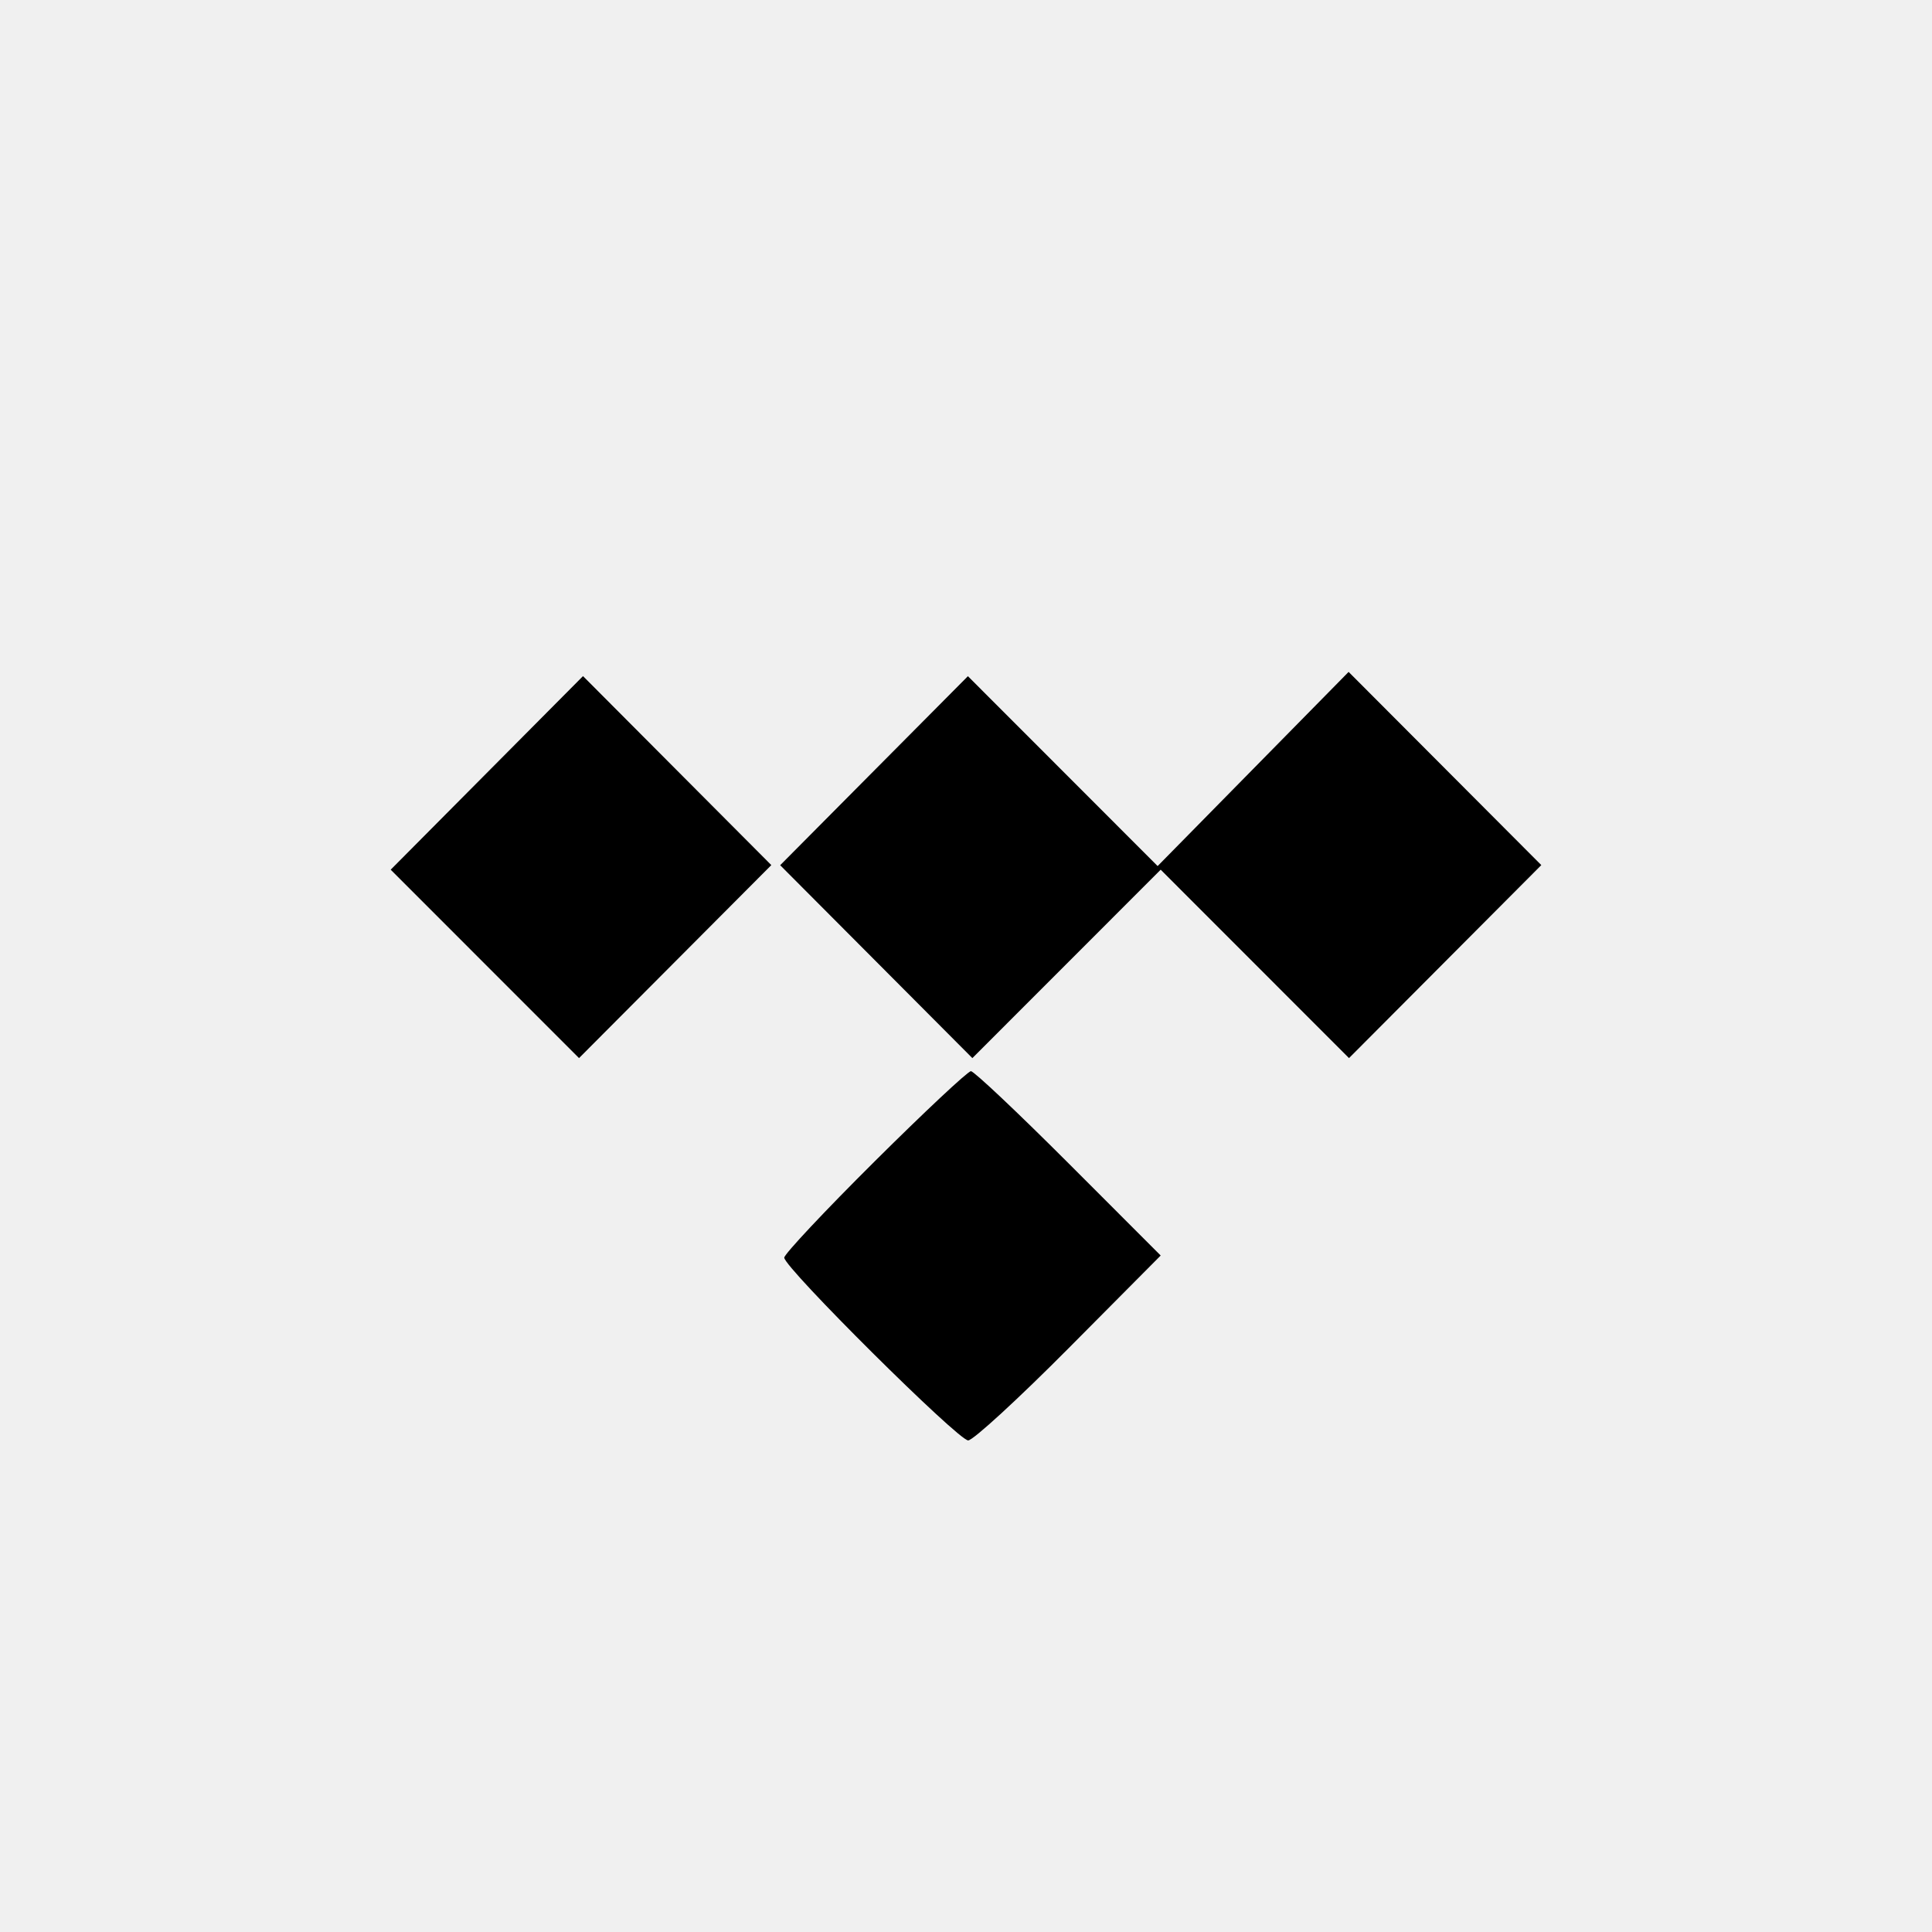
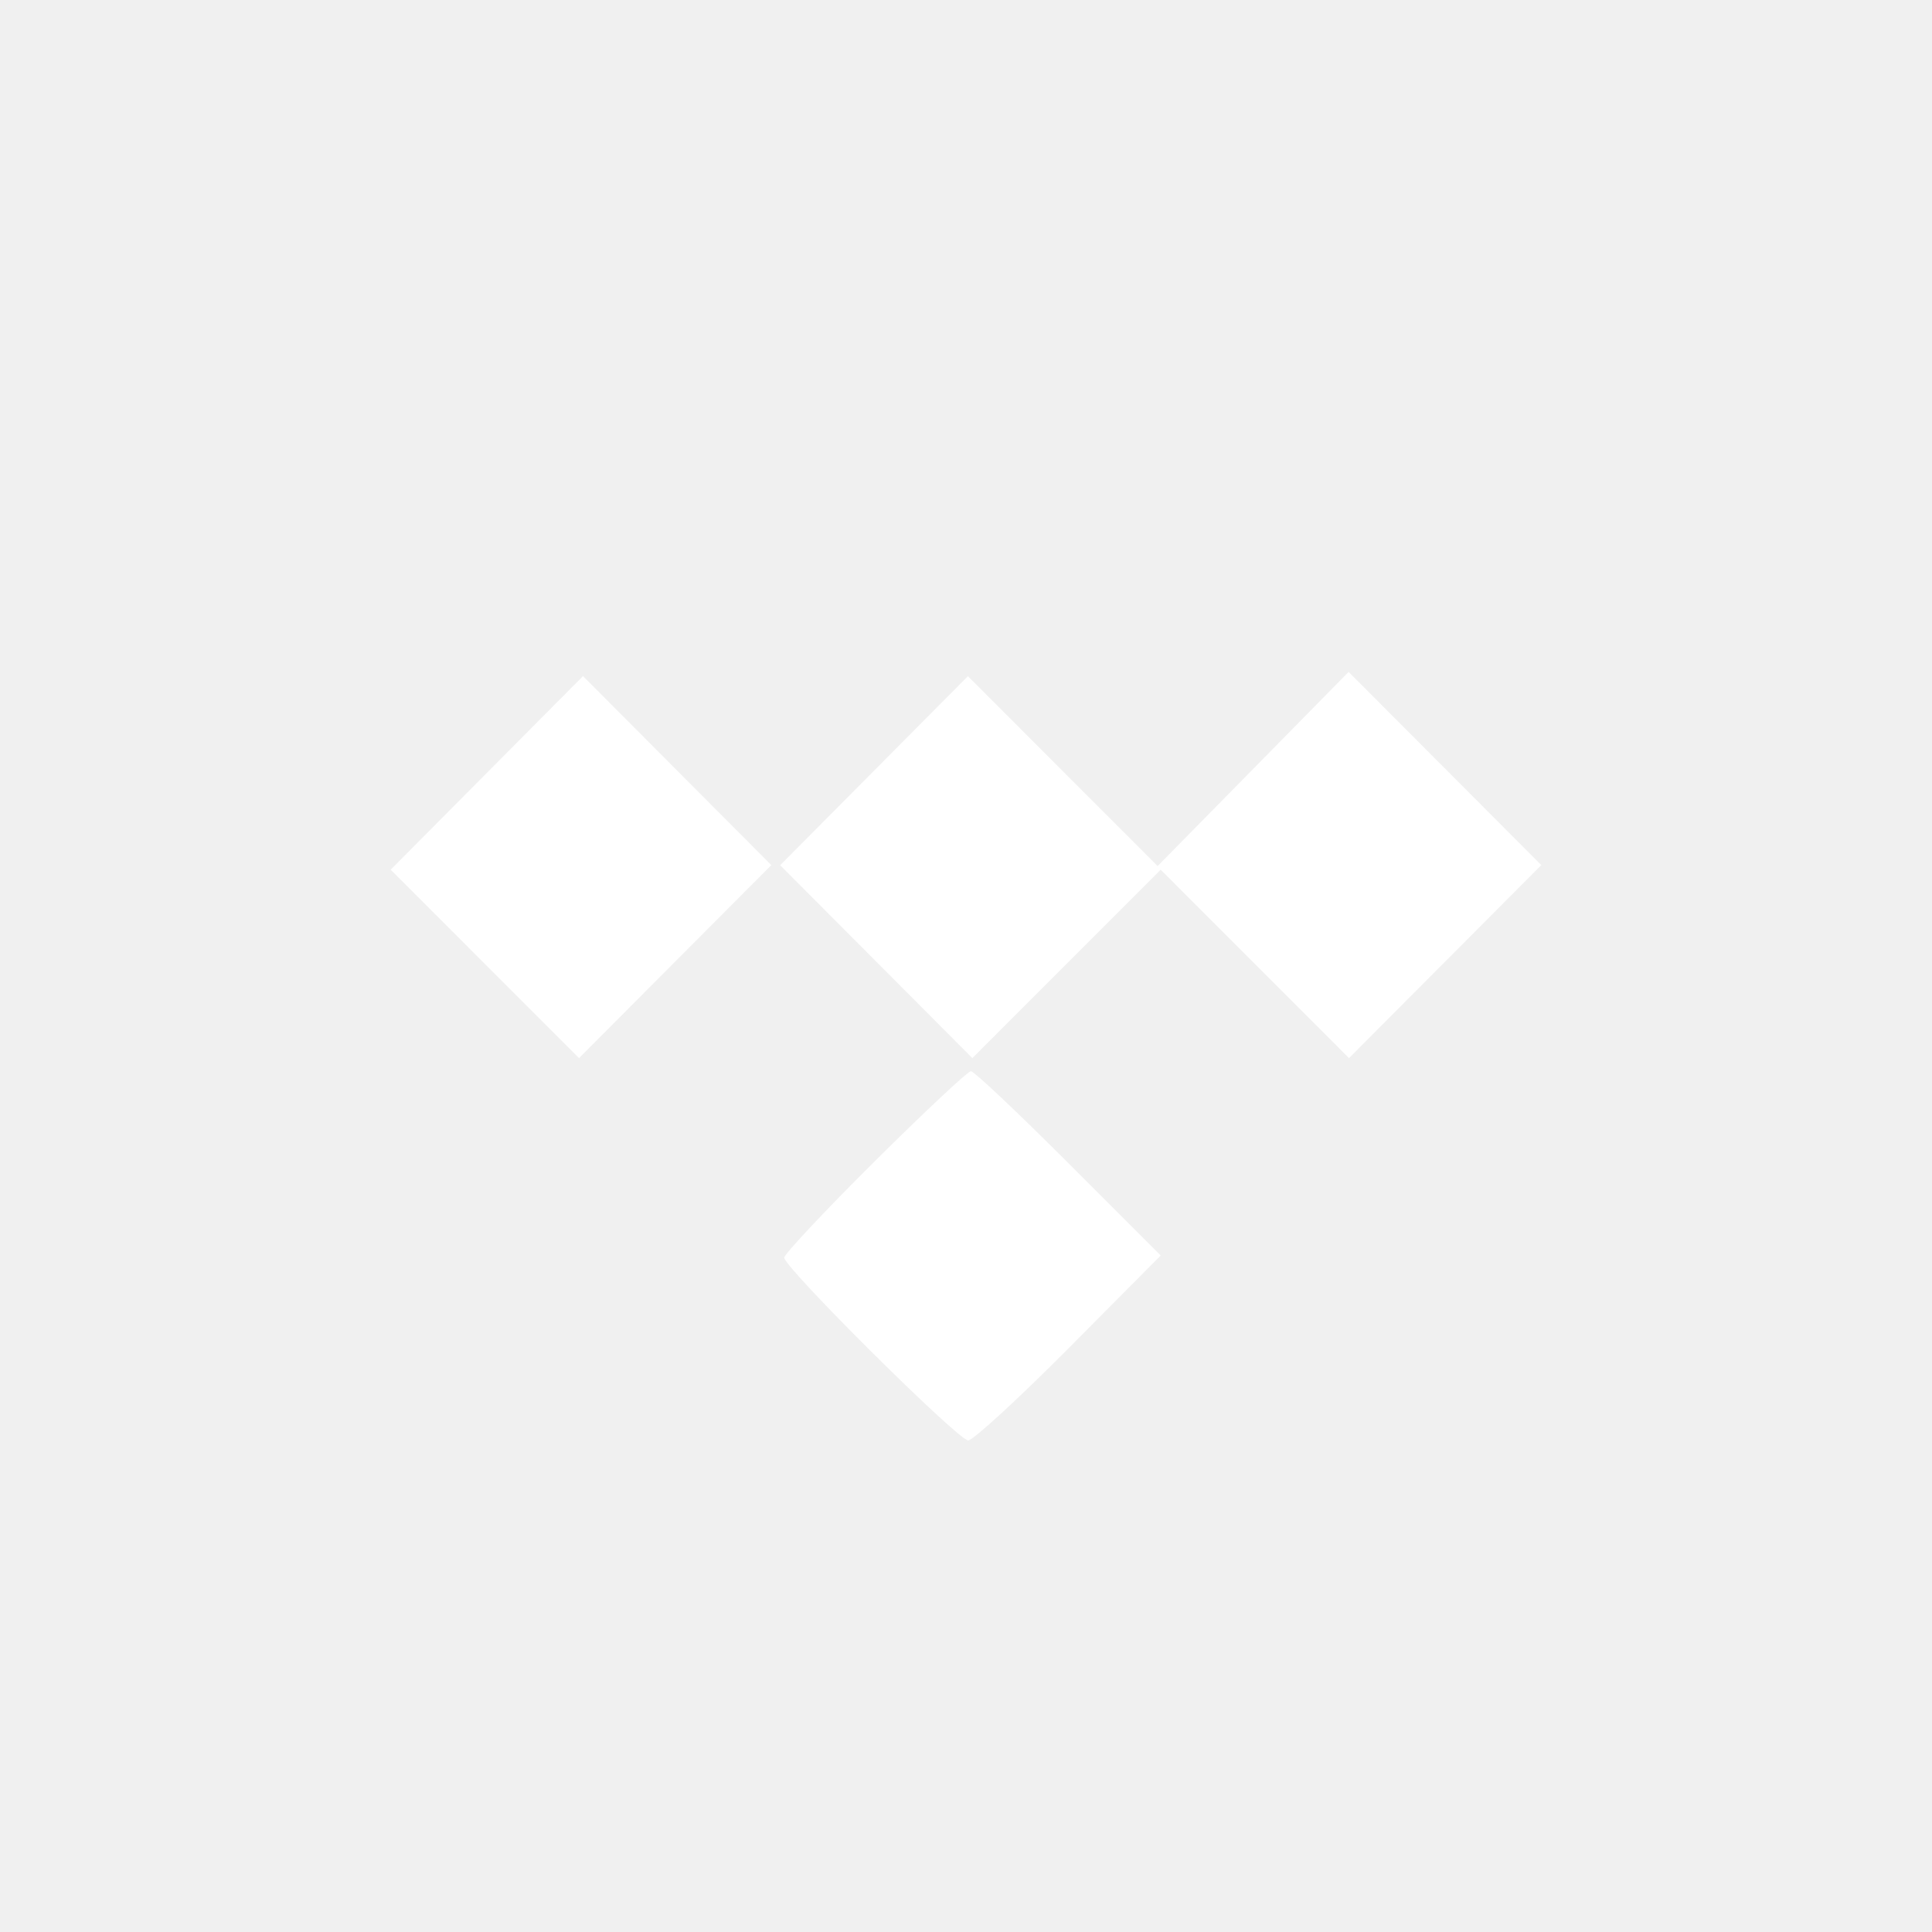
- <svg xmlns="http://www.w3.org/2000/svg" width="225" height="225" viewBox="0 0 225 225">
-   <path fill-rule="evenodd" clip-rule="evenodd" d="M56.698 90.011L45.5 101.283L56.466 112.255L67.433 123.227L78.63 111.989L89.828 100.75L78.863 89.745L67.897 78.739L56.698 90.011ZM101.79 89.755L90.858 100.762L102.05 111.994L113.241 123.227L124.207 112.256L135.173 101.284L146.139 112.256L157.105 123.227L168.302 111.989L179.5 100.75L168.28 89.5L157.06 78.25L145.939 89.556L134.817 100.861L123.77 89.805L112.722 78.749L101.79 89.755ZM101.881 135.234C96.08 141 91.333 146.055 91.333 146.467C91.333 147.625 111.588 167.75 112.754 167.75C113.321 167.75 118.598 162.905 124.479 156.983L135.174 146.217L124.446 135.483C118.546 129.58 113.429 124.75 113.074 124.75C112.719 124.75 107.683 129.468 101.881 135.234Z" fill="black" />
+ <svg xmlns="http://www.w3.org/2000/svg" width="225" height="225" viewBox="0 0 225 225" fill="white">
+   <path clip-rule="evenodd" d="M56.698 90.011L45.5 101.283L56.466 112.255L67.433 123.227L78.63 111.989L89.828 100.75L78.863 89.745L67.897 78.739L56.698 90.011ZM101.79 89.755L90.858 100.762L102.05 111.994L113.241 123.227L124.207 112.256L135.173 101.284L146.139 112.256L157.105 123.227L168.302 111.989L179.5 100.75L168.28 89.5L157.06 78.25L145.939 89.556L134.817 100.861L123.77 89.805L112.722 78.749L101.79 89.755ZM101.881 135.234C96.08 141 91.333 146.055 91.333 146.467C91.333 147.625 111.588 167.75 112.754 167.75C113.321 167.75 118.598 162.905 124.479 156.983L135.174 146.217L124.446 135.483C118.546 129.58 113.429 124.75 113.074 124.75C112.719 124.75 107.683 129.468 101.881 135.234Z" />
</svg>
